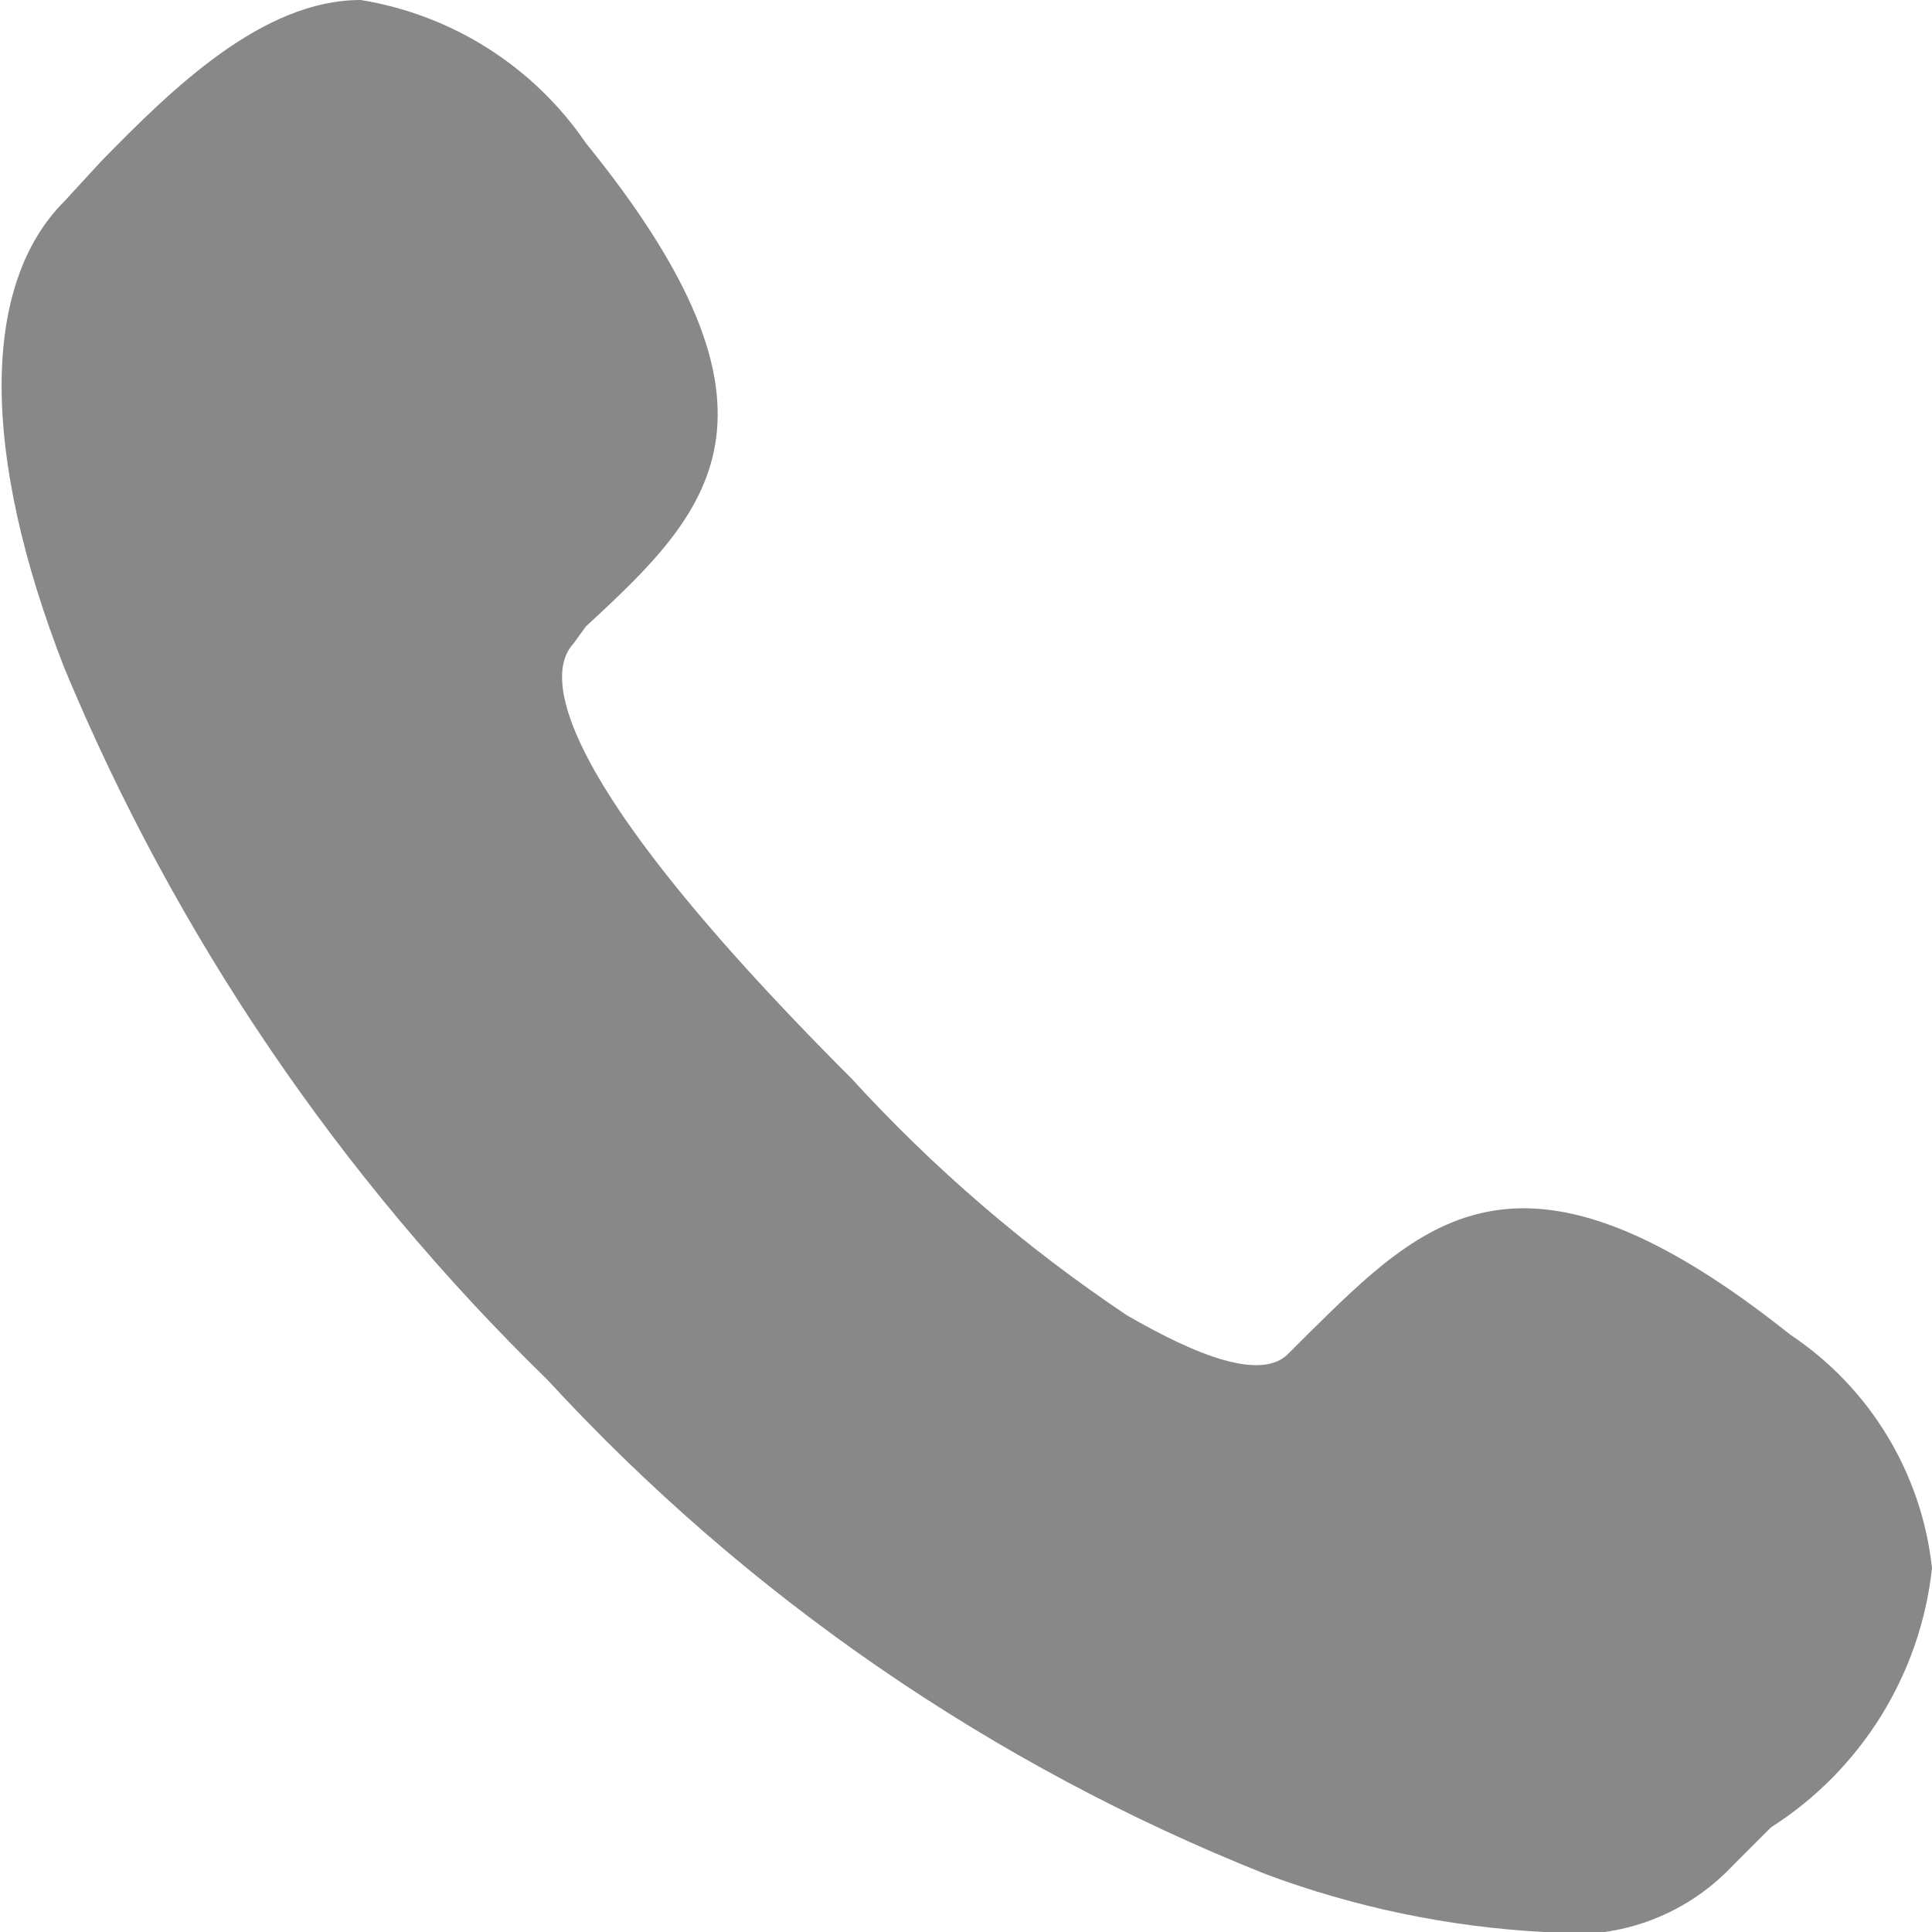
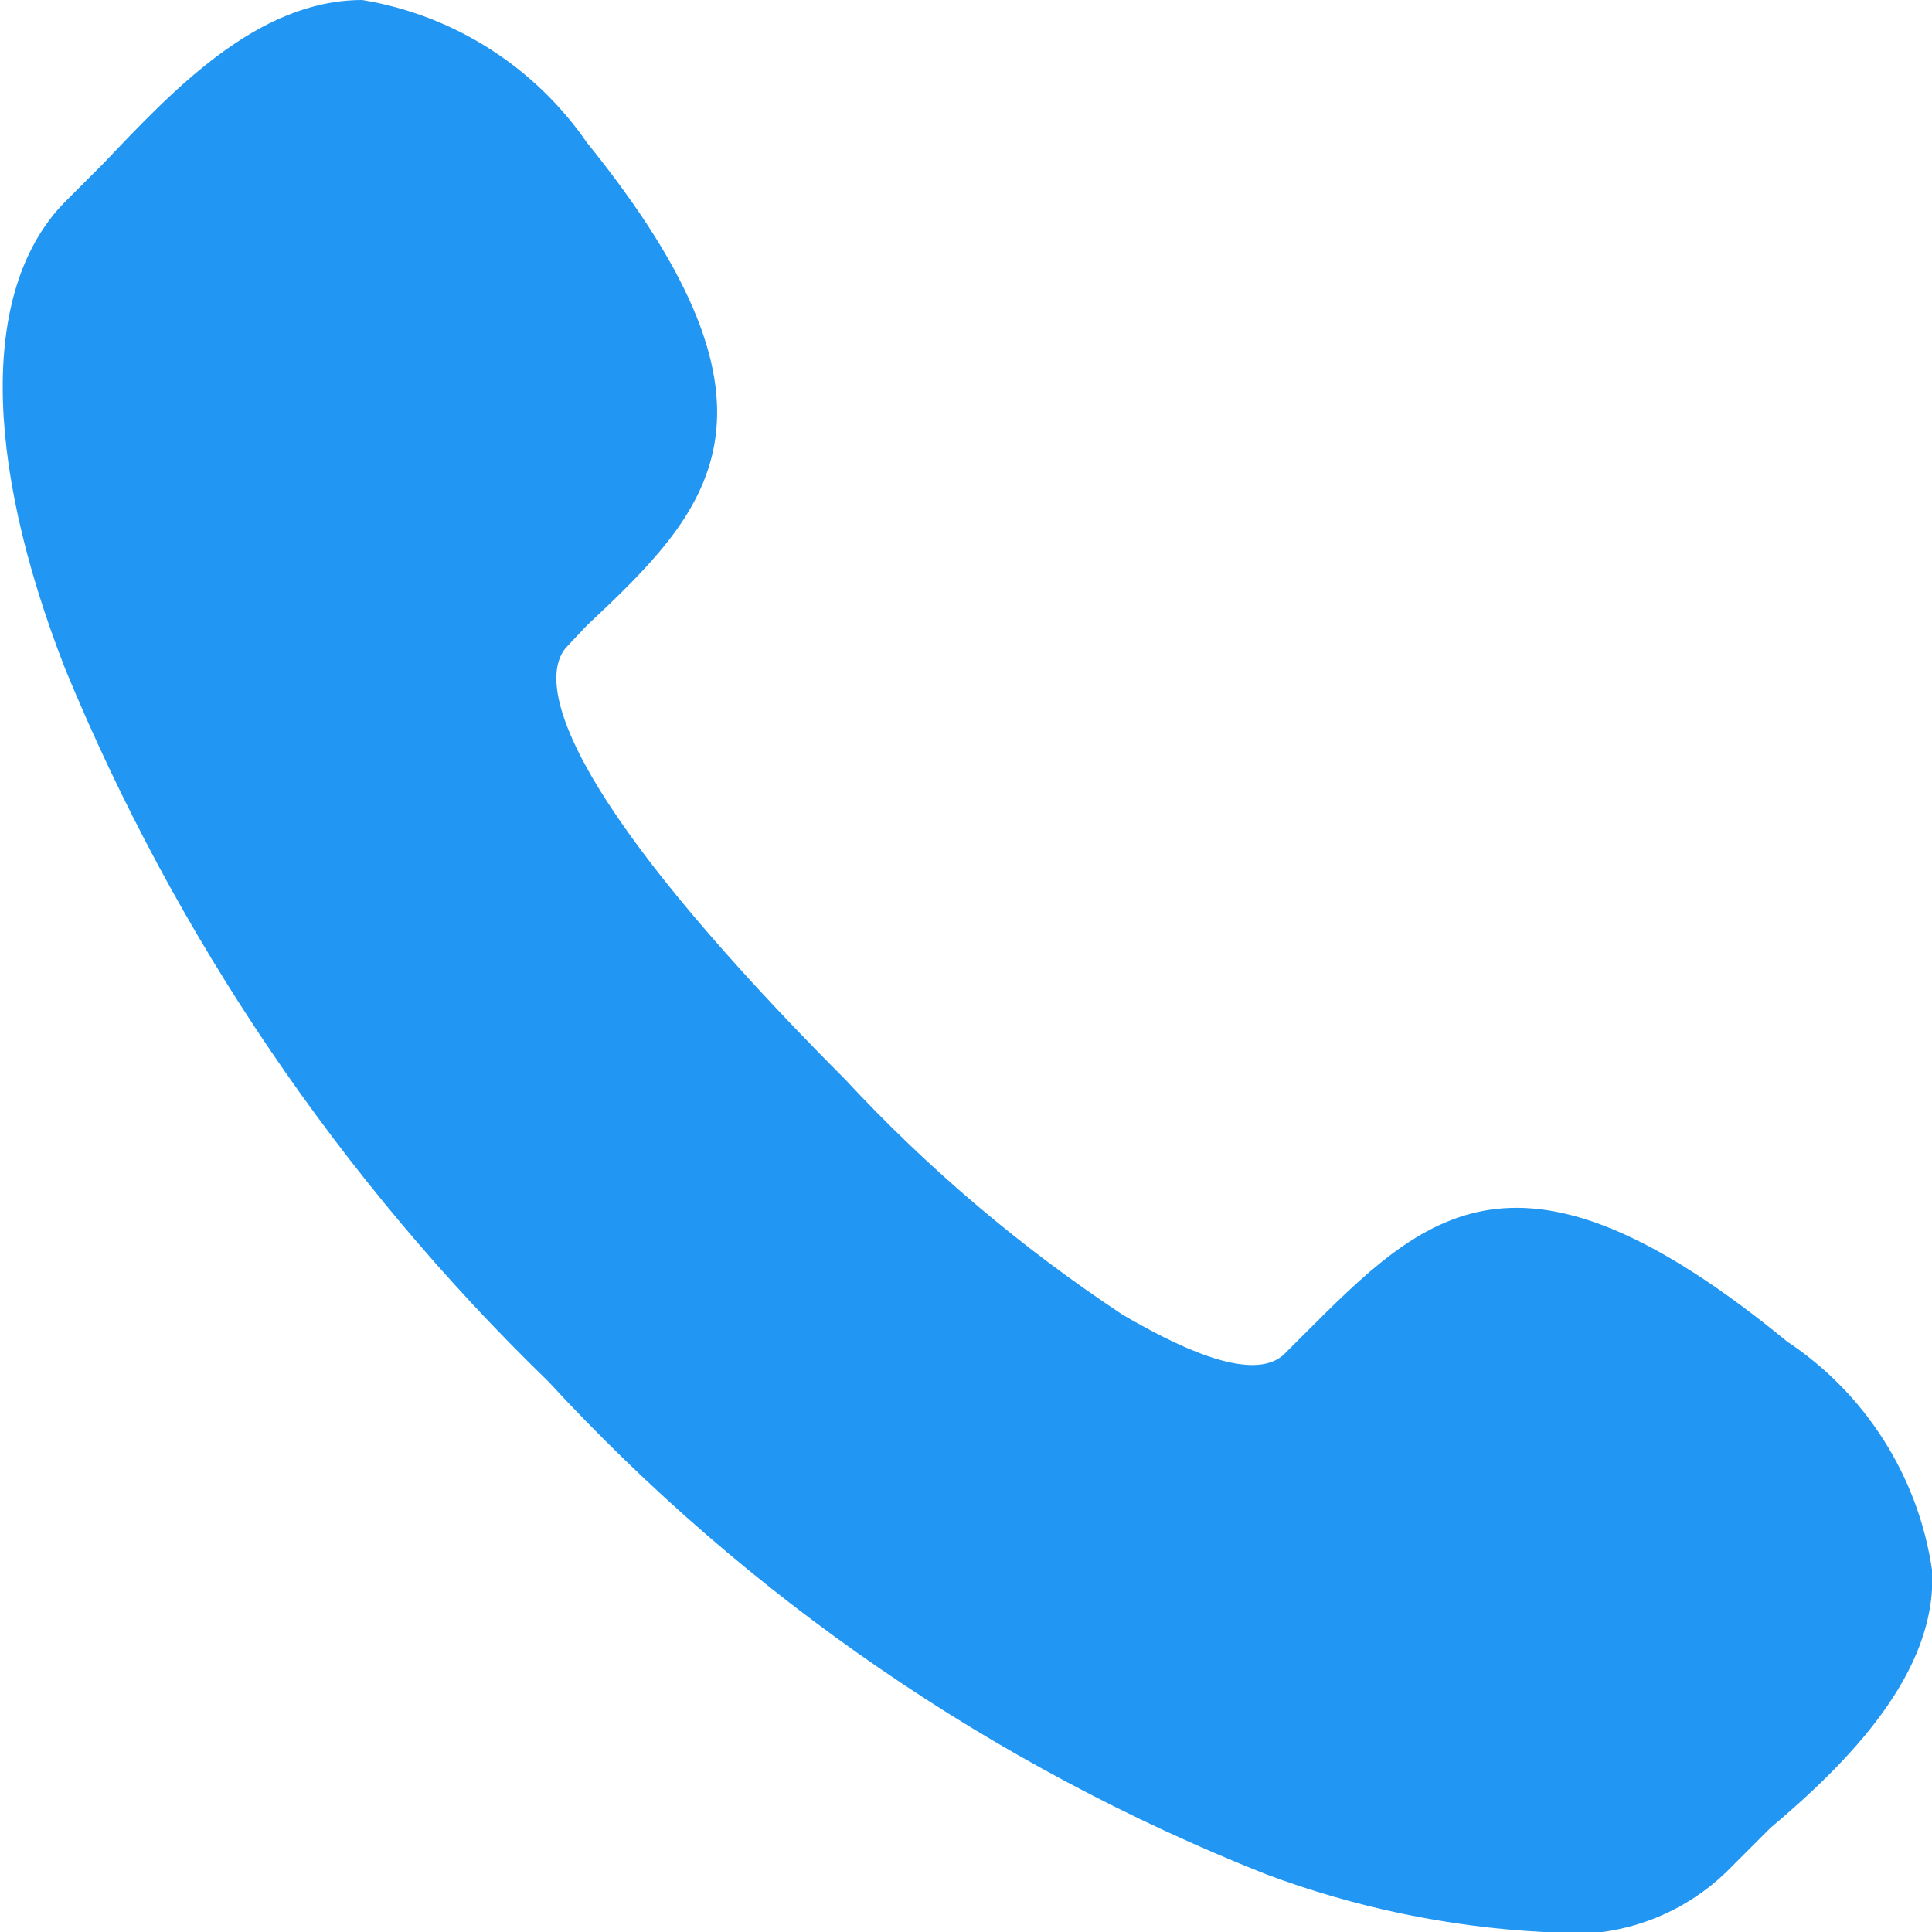
- <svg xmlns="http://www.w3.org/2000/svg" width="12" height="12" viewBox="0 0 12 12">
-   <path d="M9.59,12a5.82,5.82,0,0,1-1.73-.36A12.19,12.19,0,0,1,3.4,8.57a13.28,13.28,0,0,1-3-4.42c-.52-1.33-.52-2.38,0-2.9L.63,1c.44-.45,1-1,1.61-1a2.1,2.1,0,0,1,1.4.89c1.37,1.69.77,2.29,0,3L3.56,4c-.12.13-.32.65,1.73,2.7A9.39,9.39,0,0,0,7,8.17c.28.16.8.44,1,.24l.12-.12c.73-.72,1.33-1.33,3,0A2,2,0,0,1,12,9.74a2.19,2.19,0,0,1-1,1.61l-.24.24A1.35,1.35,0,0,1,9.59,12Z" fill="#888" />
+ <svg xmlns="http://www.w3.org/2000/svg" width="16" height="16">
+   <path d="M12.78,16a7.7,7.7,0,0,1-2.3-.48,16.22,16.22,0,0,1-5.94-4.08,17.52,17.52,0,0,1-4-5.9c-.69-1.77-.69-3.17,0-3.87l.32-.32C1.43.75,2.13,0,3,0A2.82,2.82,0,0,1,4.86,1.18c1.82,2.25,1,3.06,0,4l-.16.17c-.16.16-.43.85,2.3,3.59A12.65,12.65,0,0,0,9.3,10.89c.38.22,1.07.59,1.34.32l.16-.16c1-1,1.77-1.77,4,.06A2.75,2.75,0,0,1,16,13c.05.85-.7,1.6-1.34,2.14l-.32.32A1.83,1.83,0,0,1,12.78,16Z" fill="#2196f3" />
</svg>
